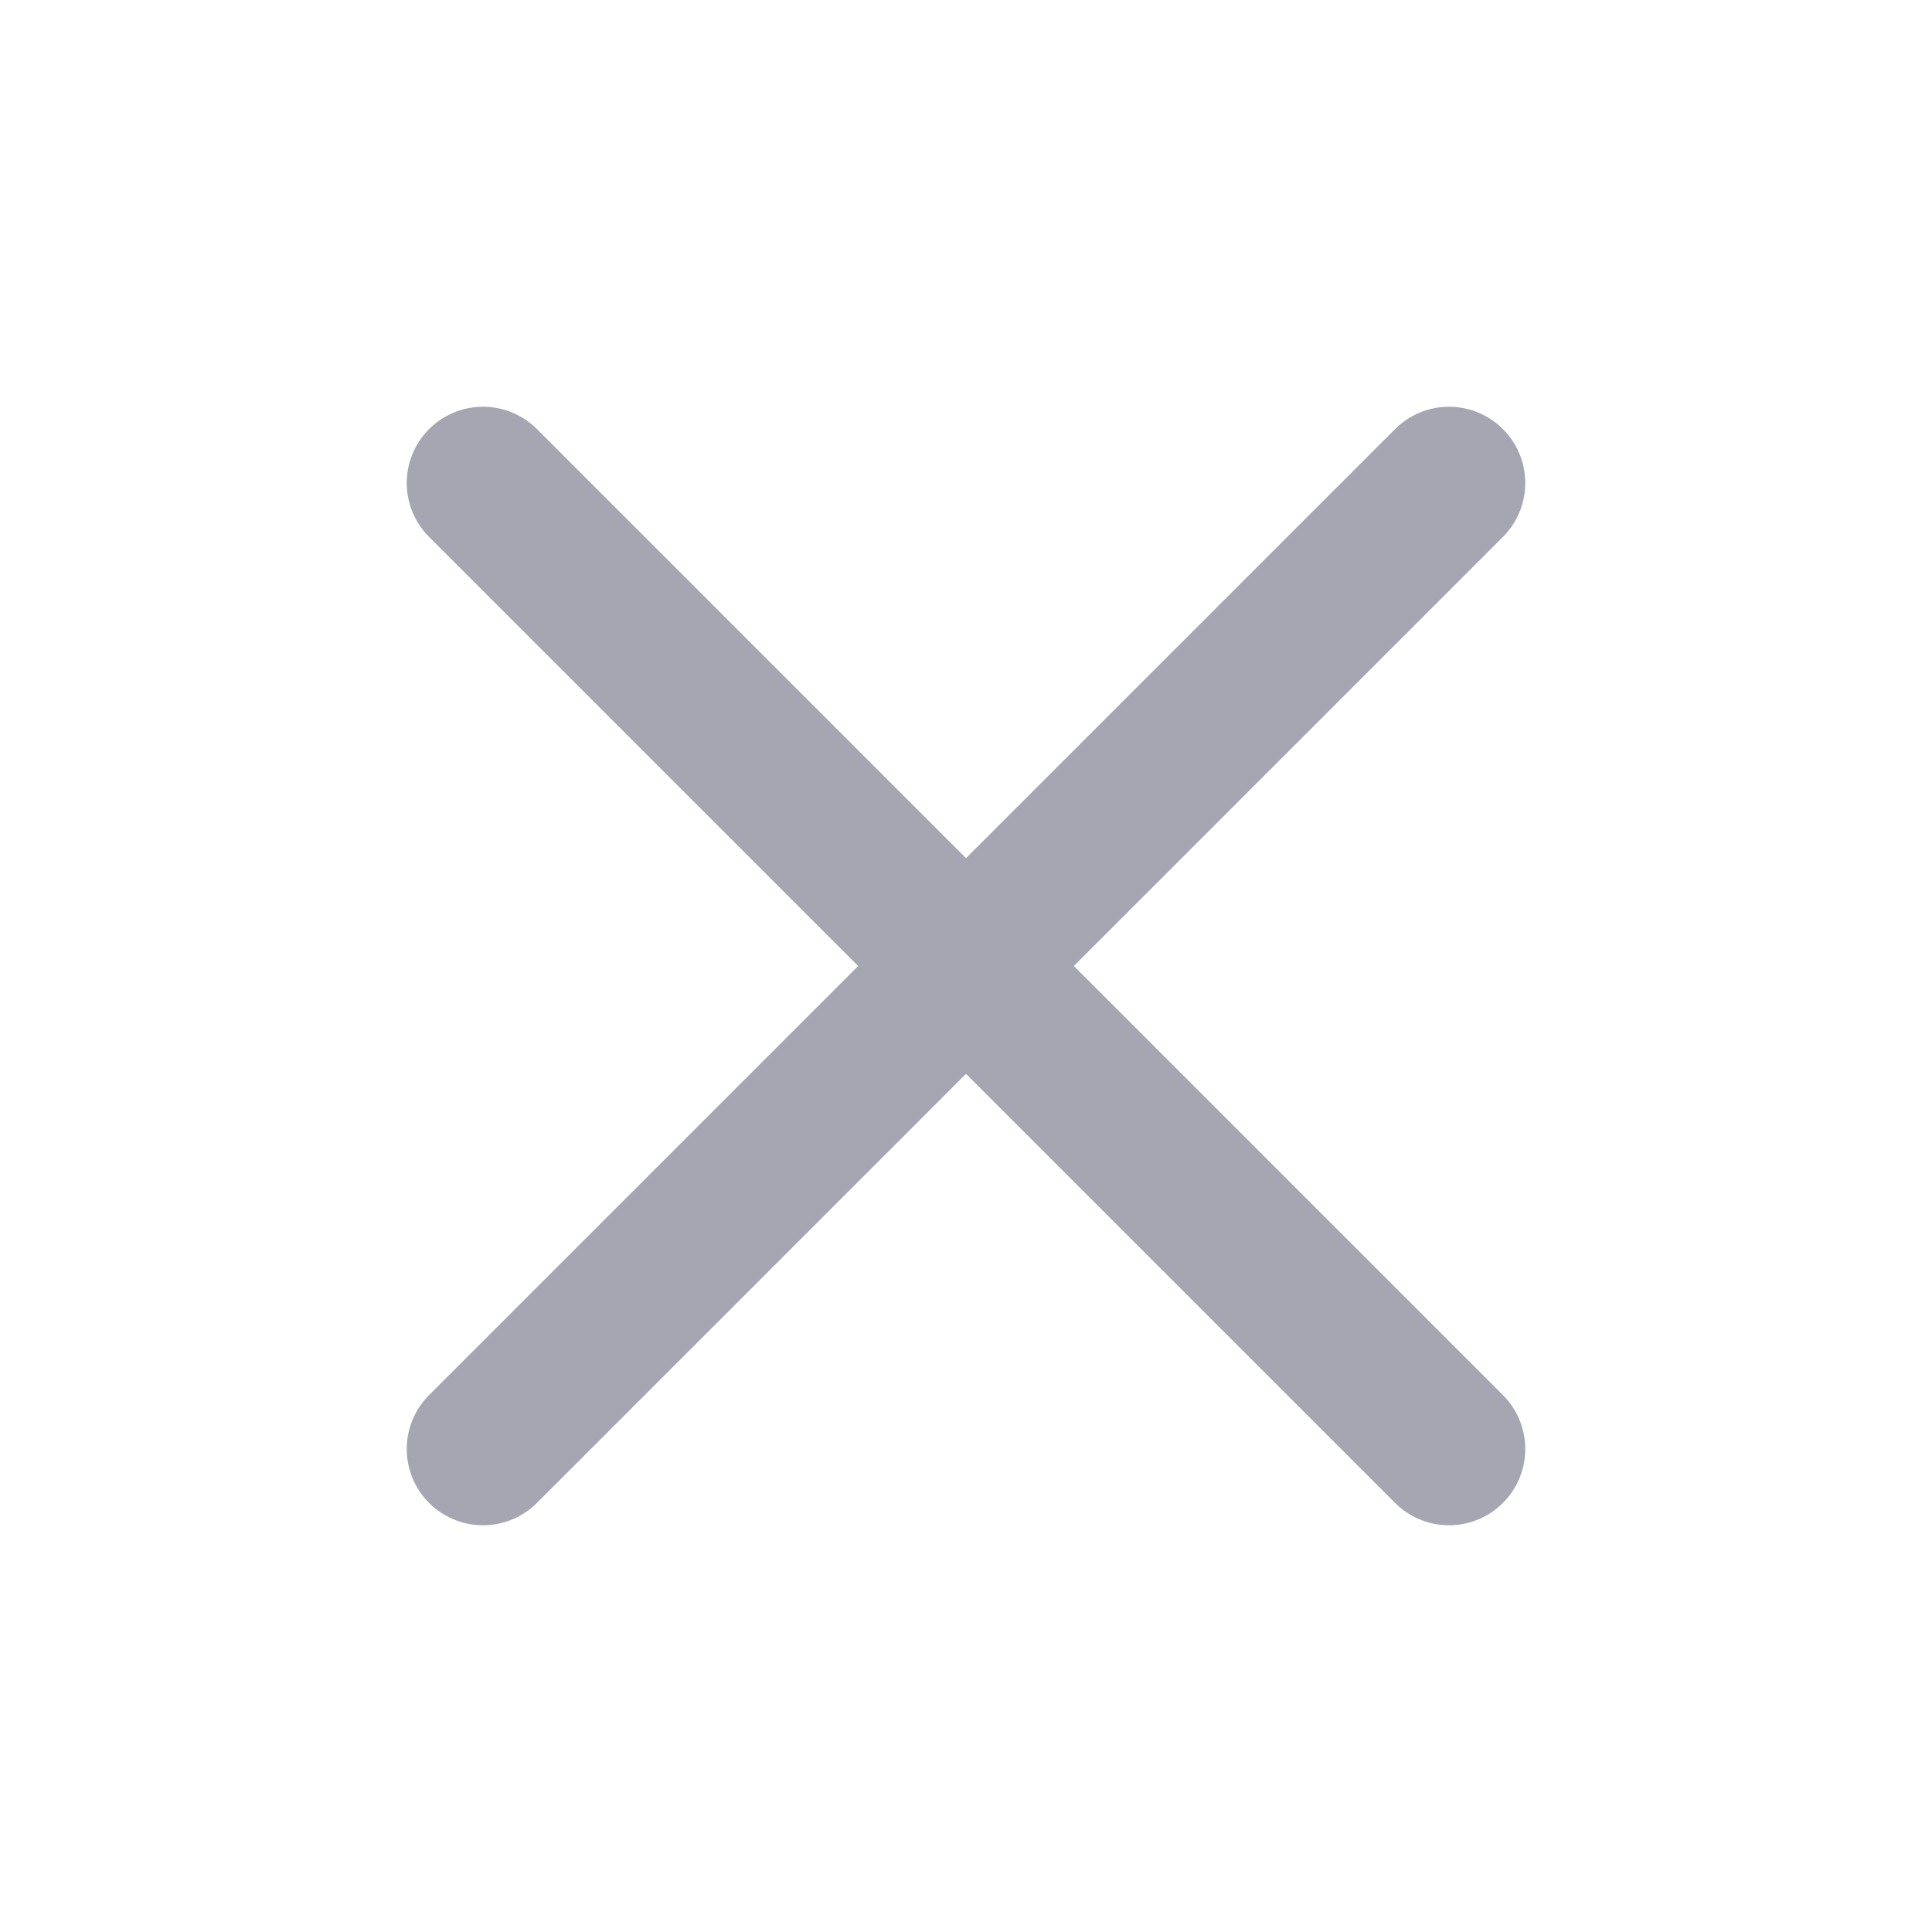
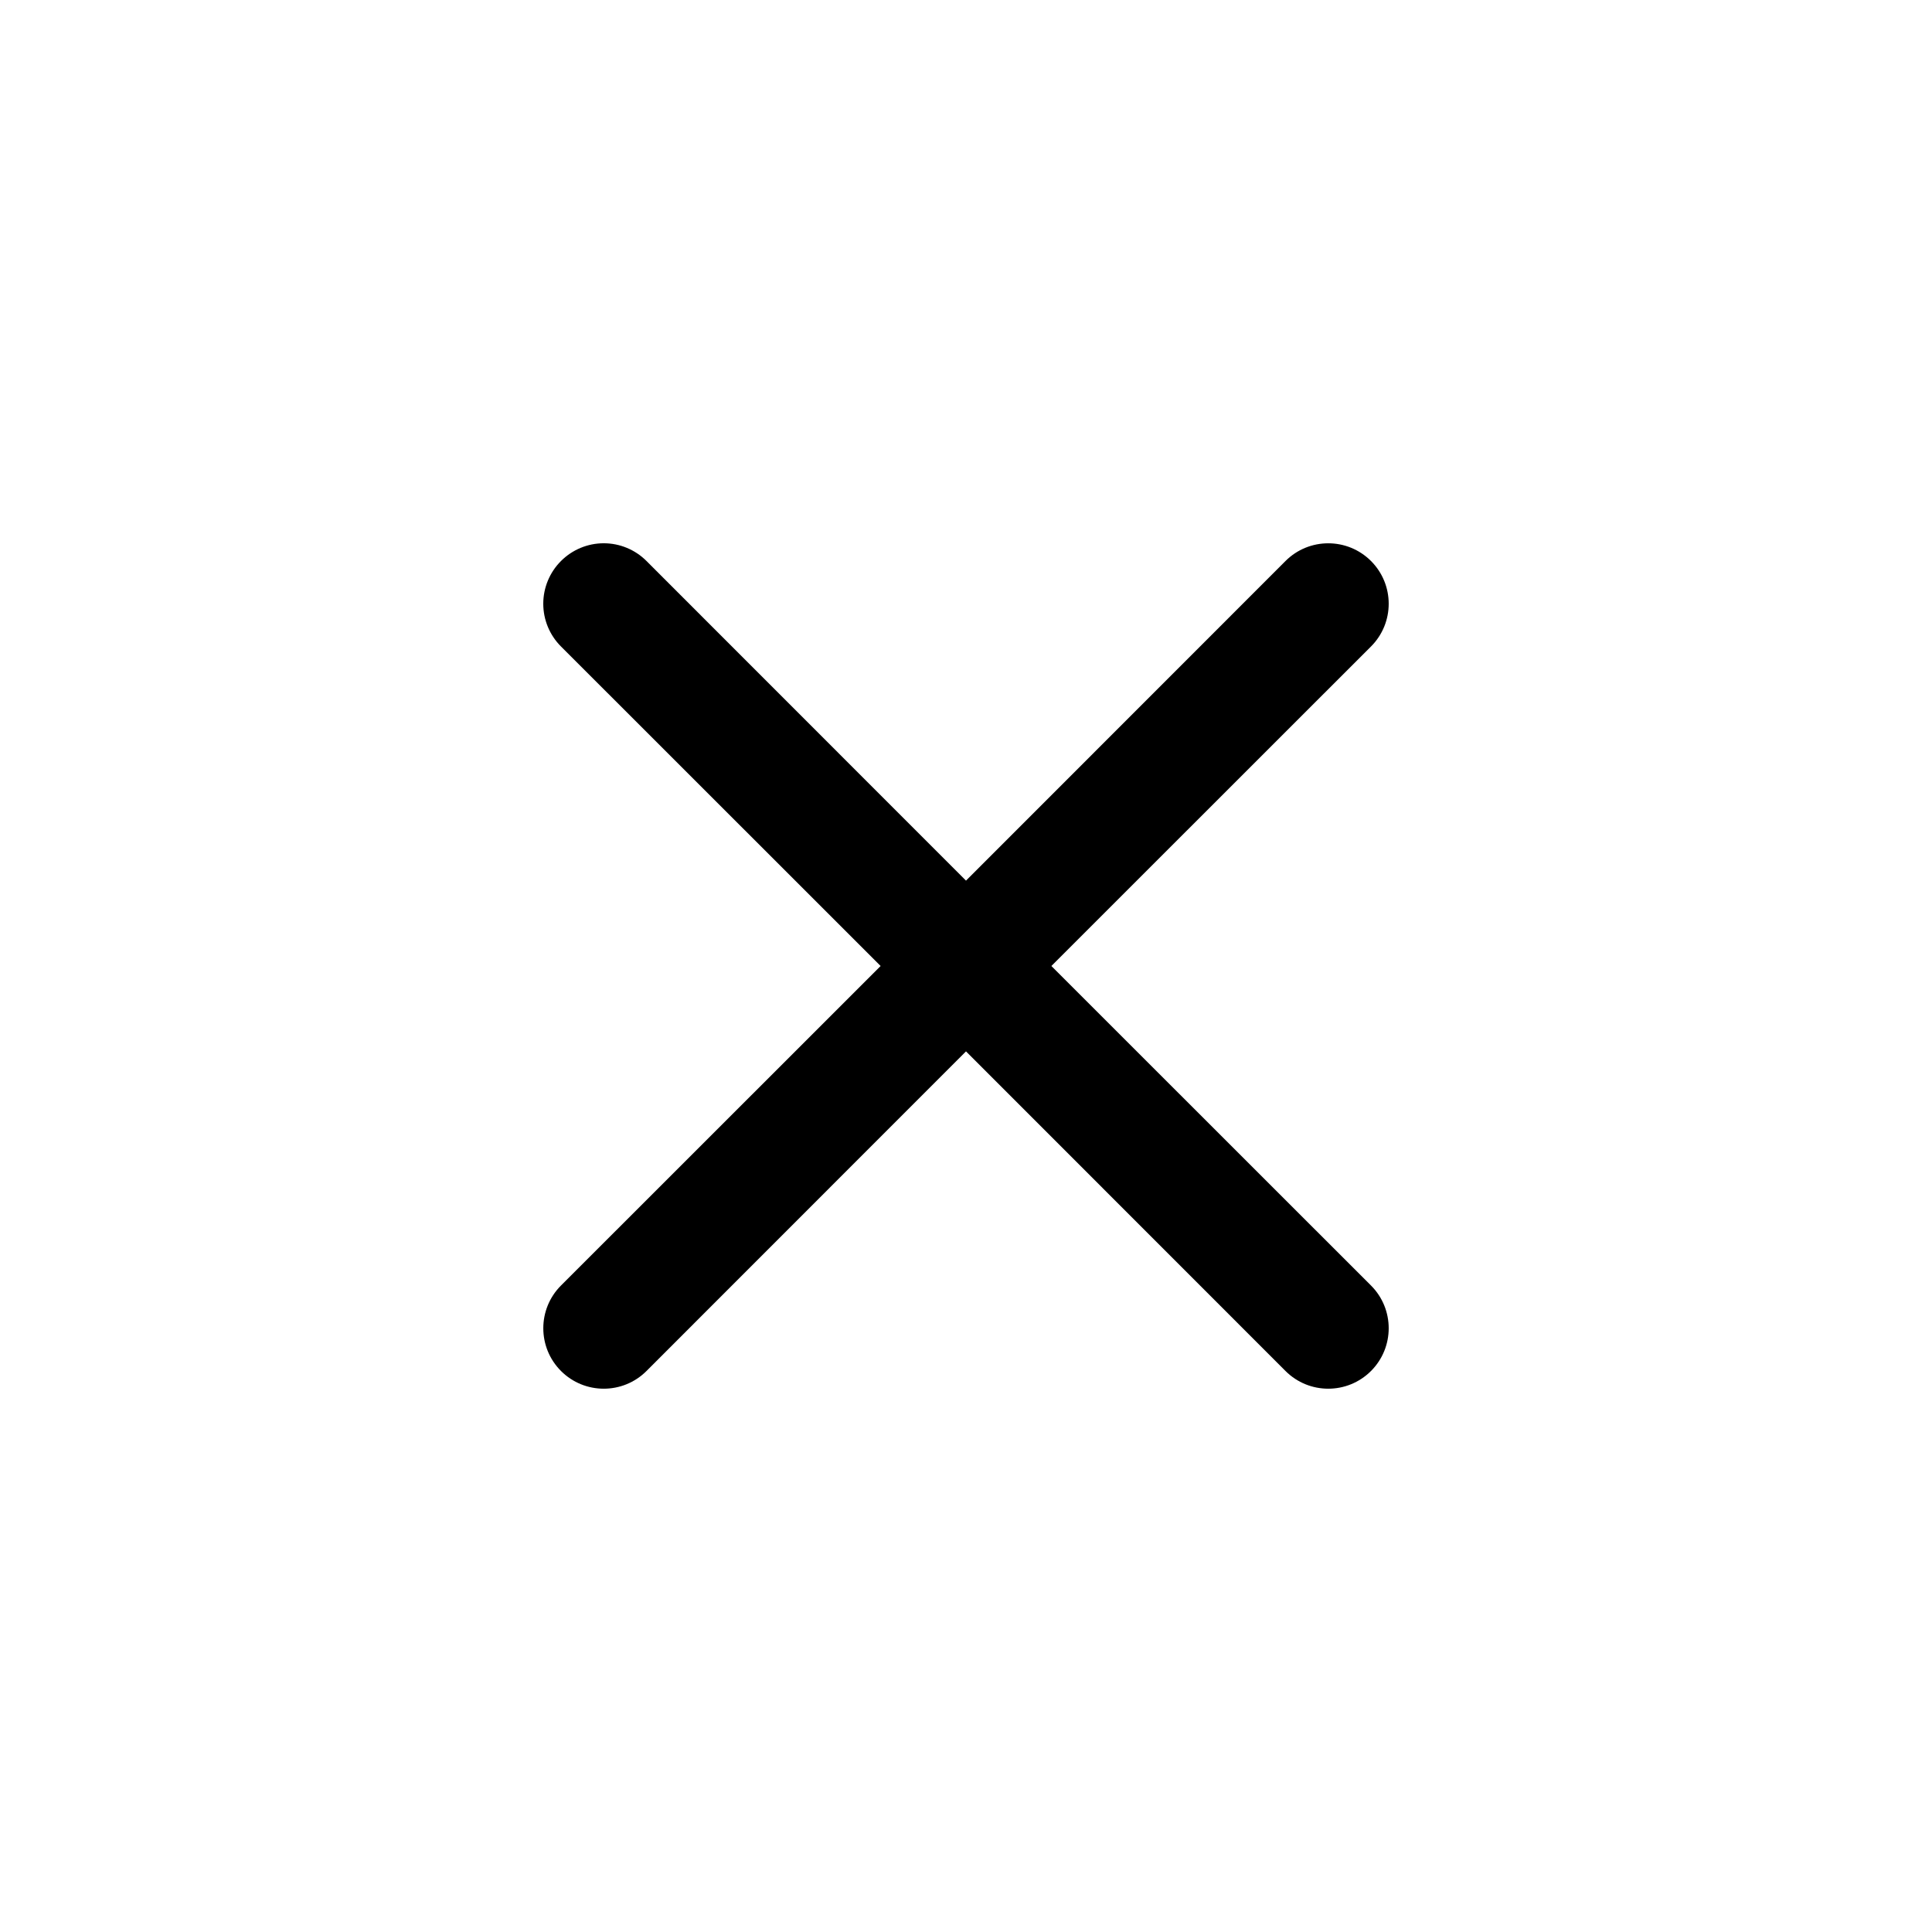
- <svg xmlns="http://www.w3.org/2000/svg" width="19" height="19" viewBox="0 0 19 19" fill="none">
-   <path d="M14.25 4.75L4.75 14.25" stroke="#A6A6B3" stroke-width="1.5" stroke-linecap="round" stroke-linejoin="round" />
-   <path d="M4.75 4.75L14.25 14.25" stroke="#A6A6B3" stroke-width="1.5" stroke-linecap="round" stroke-linejoin="round" />
+ <svg xmlns="http://www.w3.org/2000/svg" width="16" height="16" fill="currentColor" class="bi bi-x" viewBox="0 0 16 16">
+   <path d="M4.646 4.646a.5.5 0 0 1 .708 0L8 7.293l2.646-2.647a.5.5 0 0 1 .708.708L8.707 8l2.647 2.646a.5.5 0 0 1-.708.708L8 8.707l-2.646 2.647a.5.5 0 0 1-.708-.708L7.293 8 4.646 5.354a.5.5 0 0 1 0-.708z" />
</svg>
